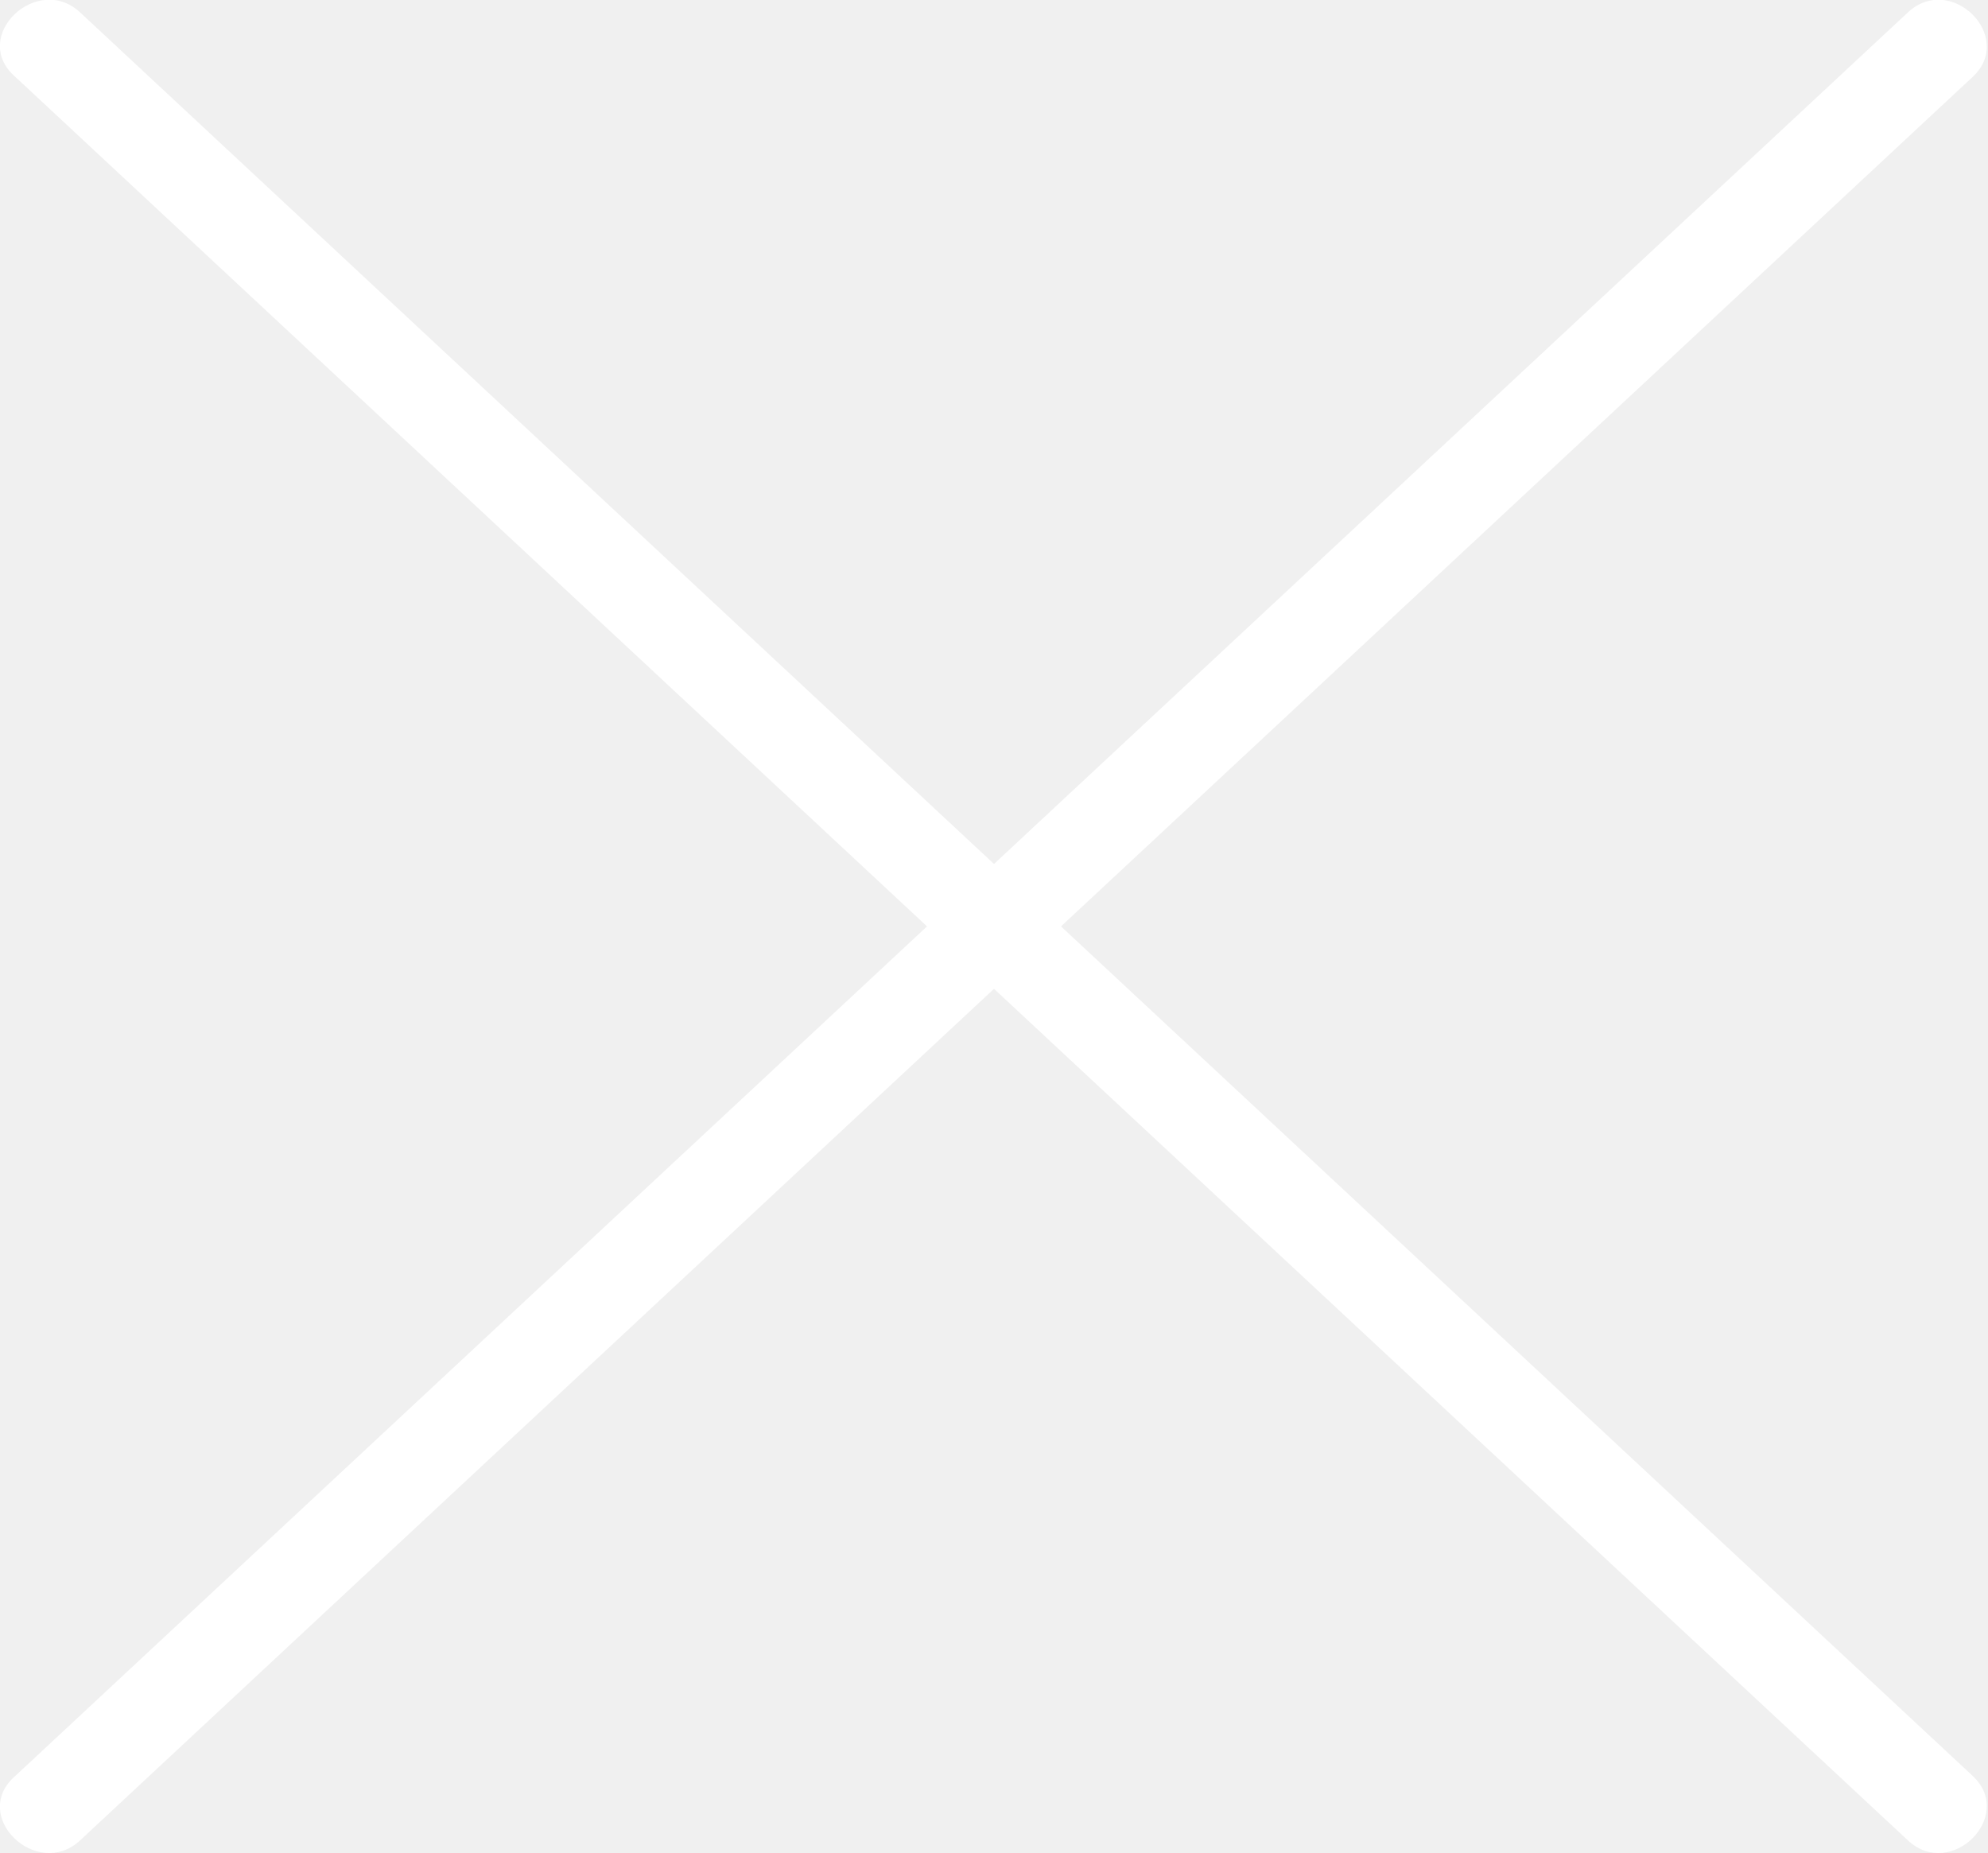
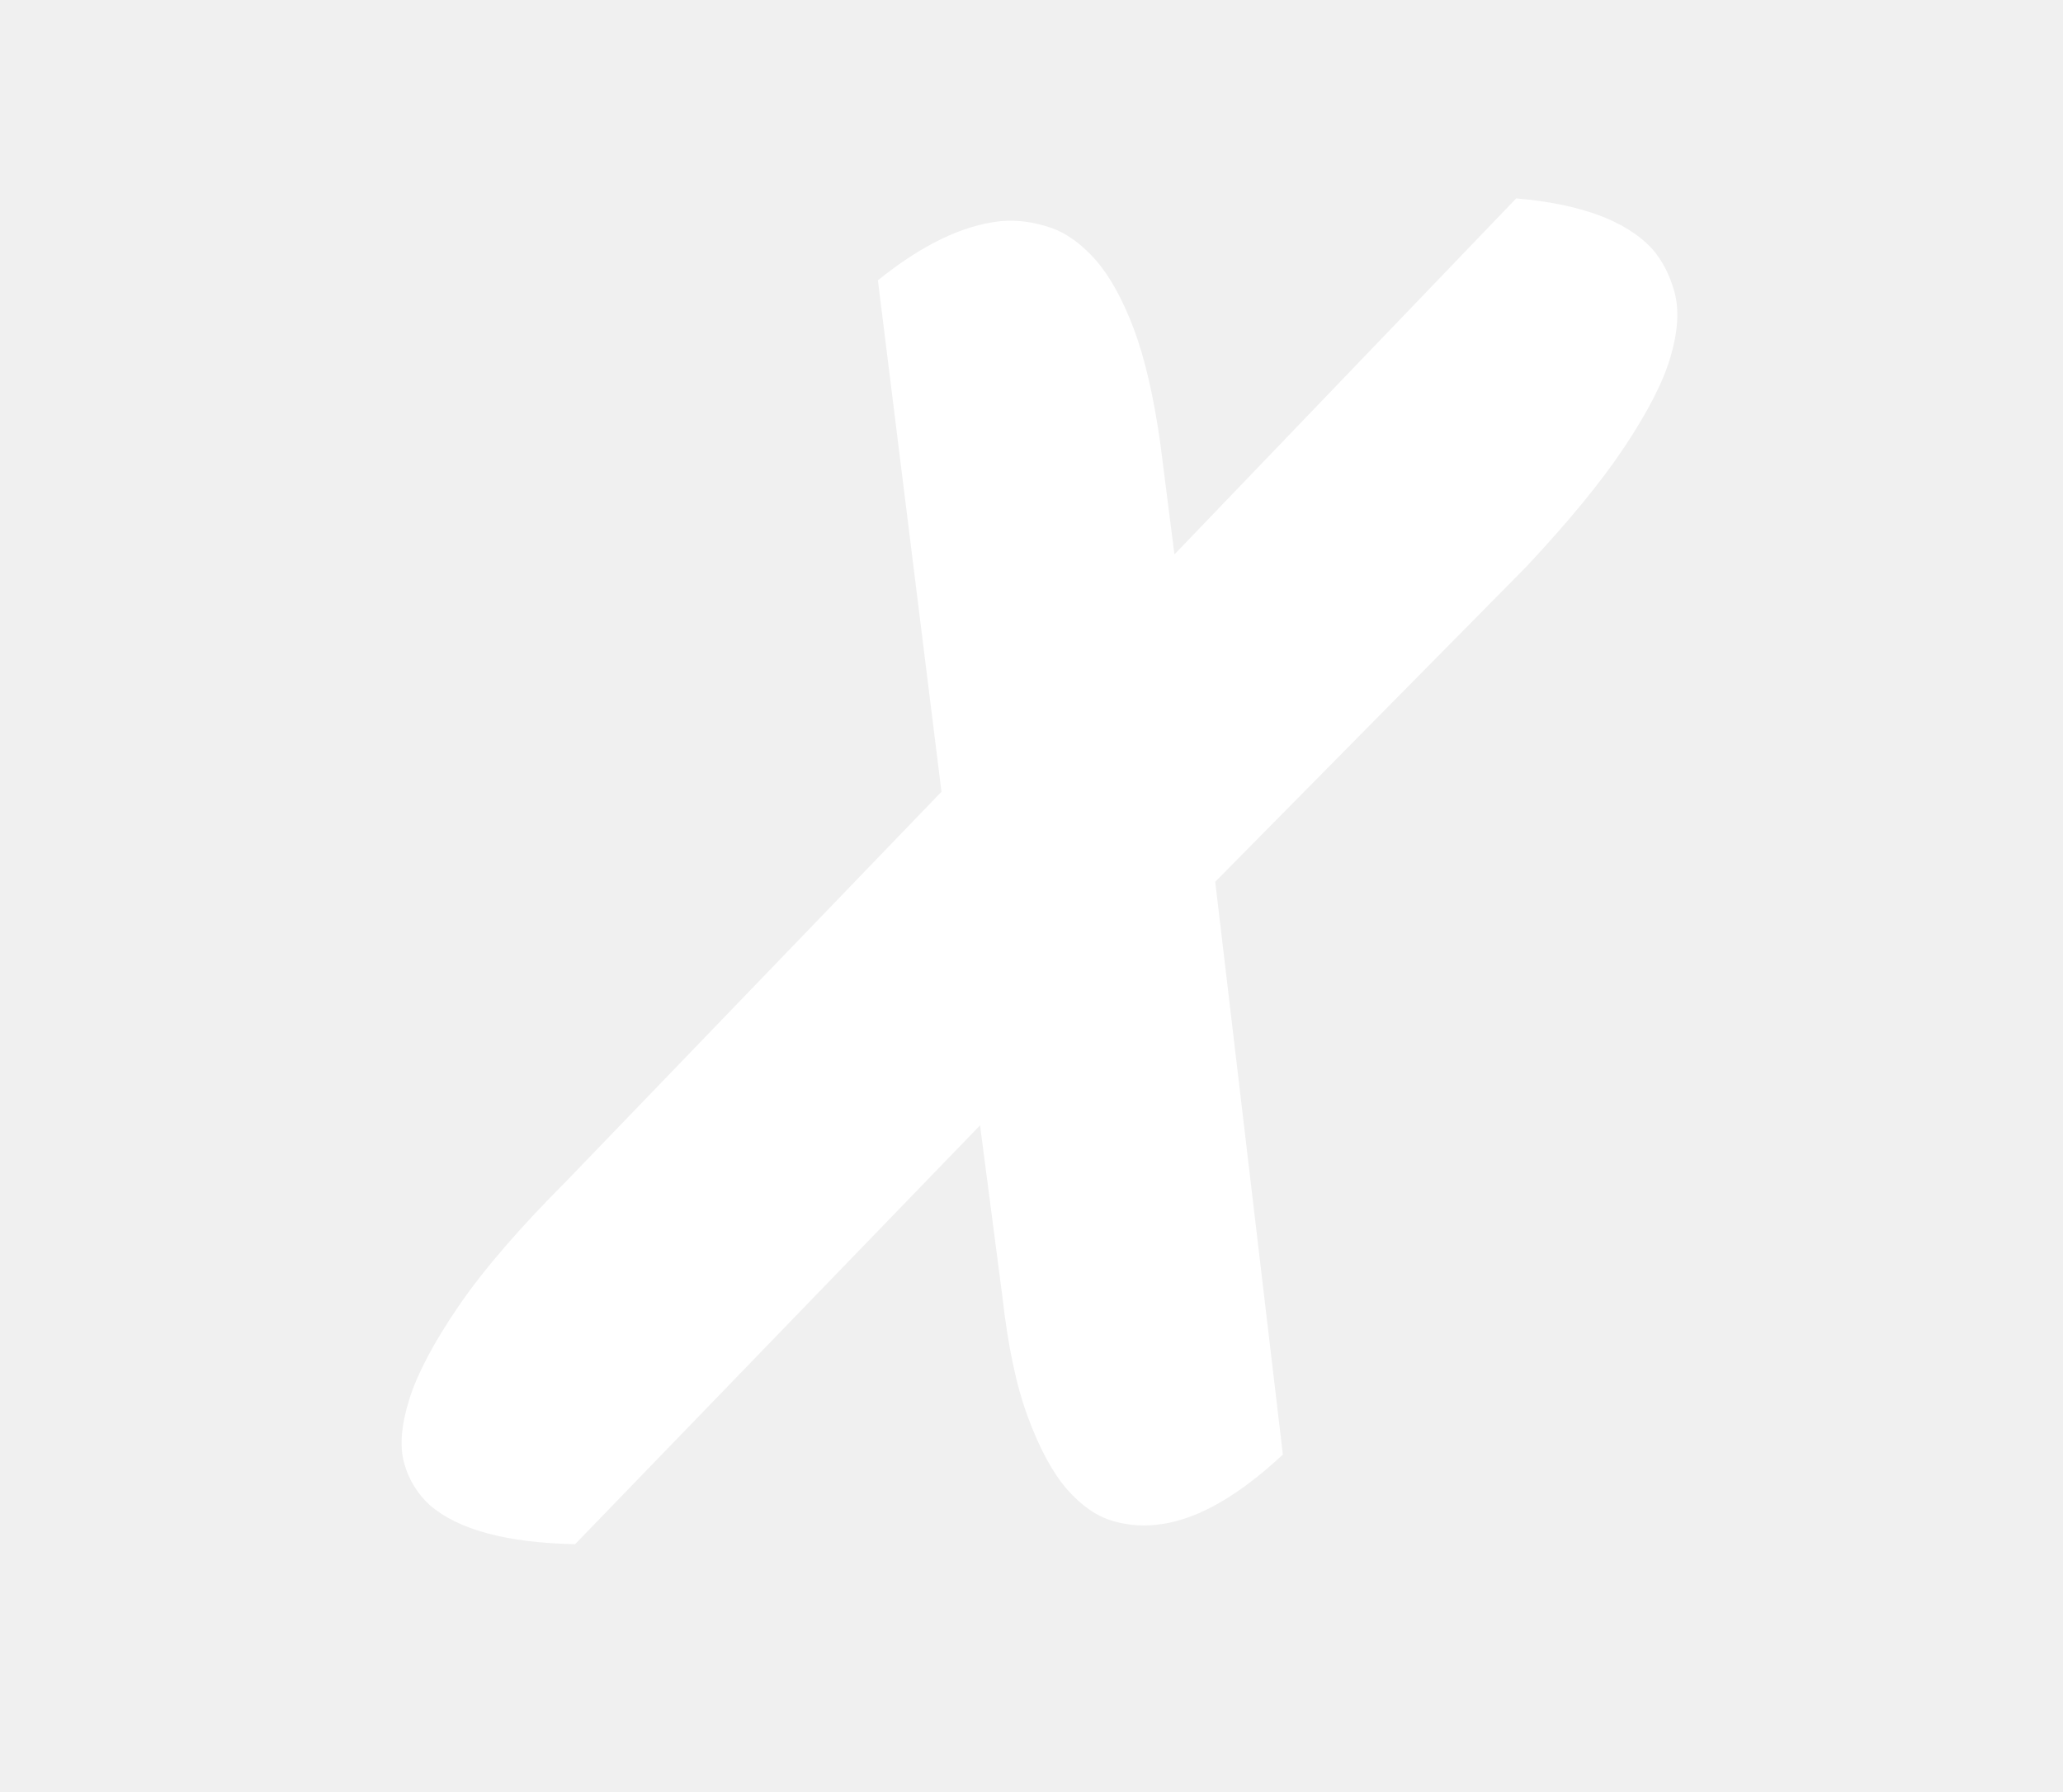
- <svg xmlns="http://www.w3.org/2000/svg" version="1.1" id="Layer_1" x="0px" y="0px" viewBox="0 0 64.6 60.2" enable-background="new 0 0 64.6 60.2" xml:space="preserve">
-   <style>
-       path {
-         fill:white;
-       }
-   </style>
+ <svg xmlns="http://www.w3.org/2000/svg" version="1.1" id="Layer_1" x="0px" y="0px" viewBox="0 0 561.4 487.6" enable-background="new 0 0 561.4 487.6" xml:space="preserve">
  <g>
-     <g>
-       <path d="M0.5,2.5C21,21.6,41.5,40.7,62,59.8c1.4,1.3,3.5-0.8,2.1-2.1C43.6,38.6,23.1,19.5,2.6,0.4C1.2-0.9-1,1.2,0.5,2.5L0.5,2.5z    " />
-     </g>
+     <path fill="#FFFFFF" d="M449.3,67.4c3,3.3,5.1,7.4,6.4,12.2c1.3,4.8,0.9,10.7-1.1,17.5c-2,6.9-6.2,15-12.5,24.5   c-6.3,9.5-15.2,20.3-26.7,32.6L330.7,240l18.4,155.9c-11.9,11.1-22.8,17.4-32.8,18.9c-4.5,0.7-8.9,0.5-13.4-0.8   c-4.5-1.3-8.6-4.2-12.5-8.6c-3.9-4.5-7.4-10.9-10.6-19.5c-3.2-8.5-5.5-19.5-7-32.8l-6.1-46.8L156.5,420.3   c-18.6-0.4-31.7-3.9-39.5-10.6c-3.3-3-5.7-6.8-7-11.4c-1.3-4.6-0.8-10.5,1.4-17.5c2.2-7,6.7-15.5,13.4-25.3   c6.7-9.8,16.5-21.2,29.5-34.2l101.9-105.8L238.9,76.3c11.9-9.6,23-15,33.4-16.1c4.5-0.4,8.9,0.2,13.4,1.7c4.5,1.5,8.6,4.5,12.5,8.9   c3.9,4.5,7.3,10.7,10.3,18.6c3,8,5.4,18.3,7.2,30.9l3.9,30.6l93-96.9C430,55.5,442.2,60,449.3,67.4z" />
  </g>
  <g>
-     <g>
-       <path d="M2.6,59.8c20.5-19.1,41-38.2,61.5-57.3c1.4-1.3-0.7-3.4-2.1-2.1C41.5,19.5,21,38.6,0.5,57.7C-1,59,1.2,61.1,2.6,59.8    L2.6,59.8z" />
-     </g>
-   </g>
+ </g>
+   <g>
+ </g>
+   <g>
+ </g>
+   <g>
+ </g>
+   <g>
+ </g>
+   <g>
+ </g>
</svg>
